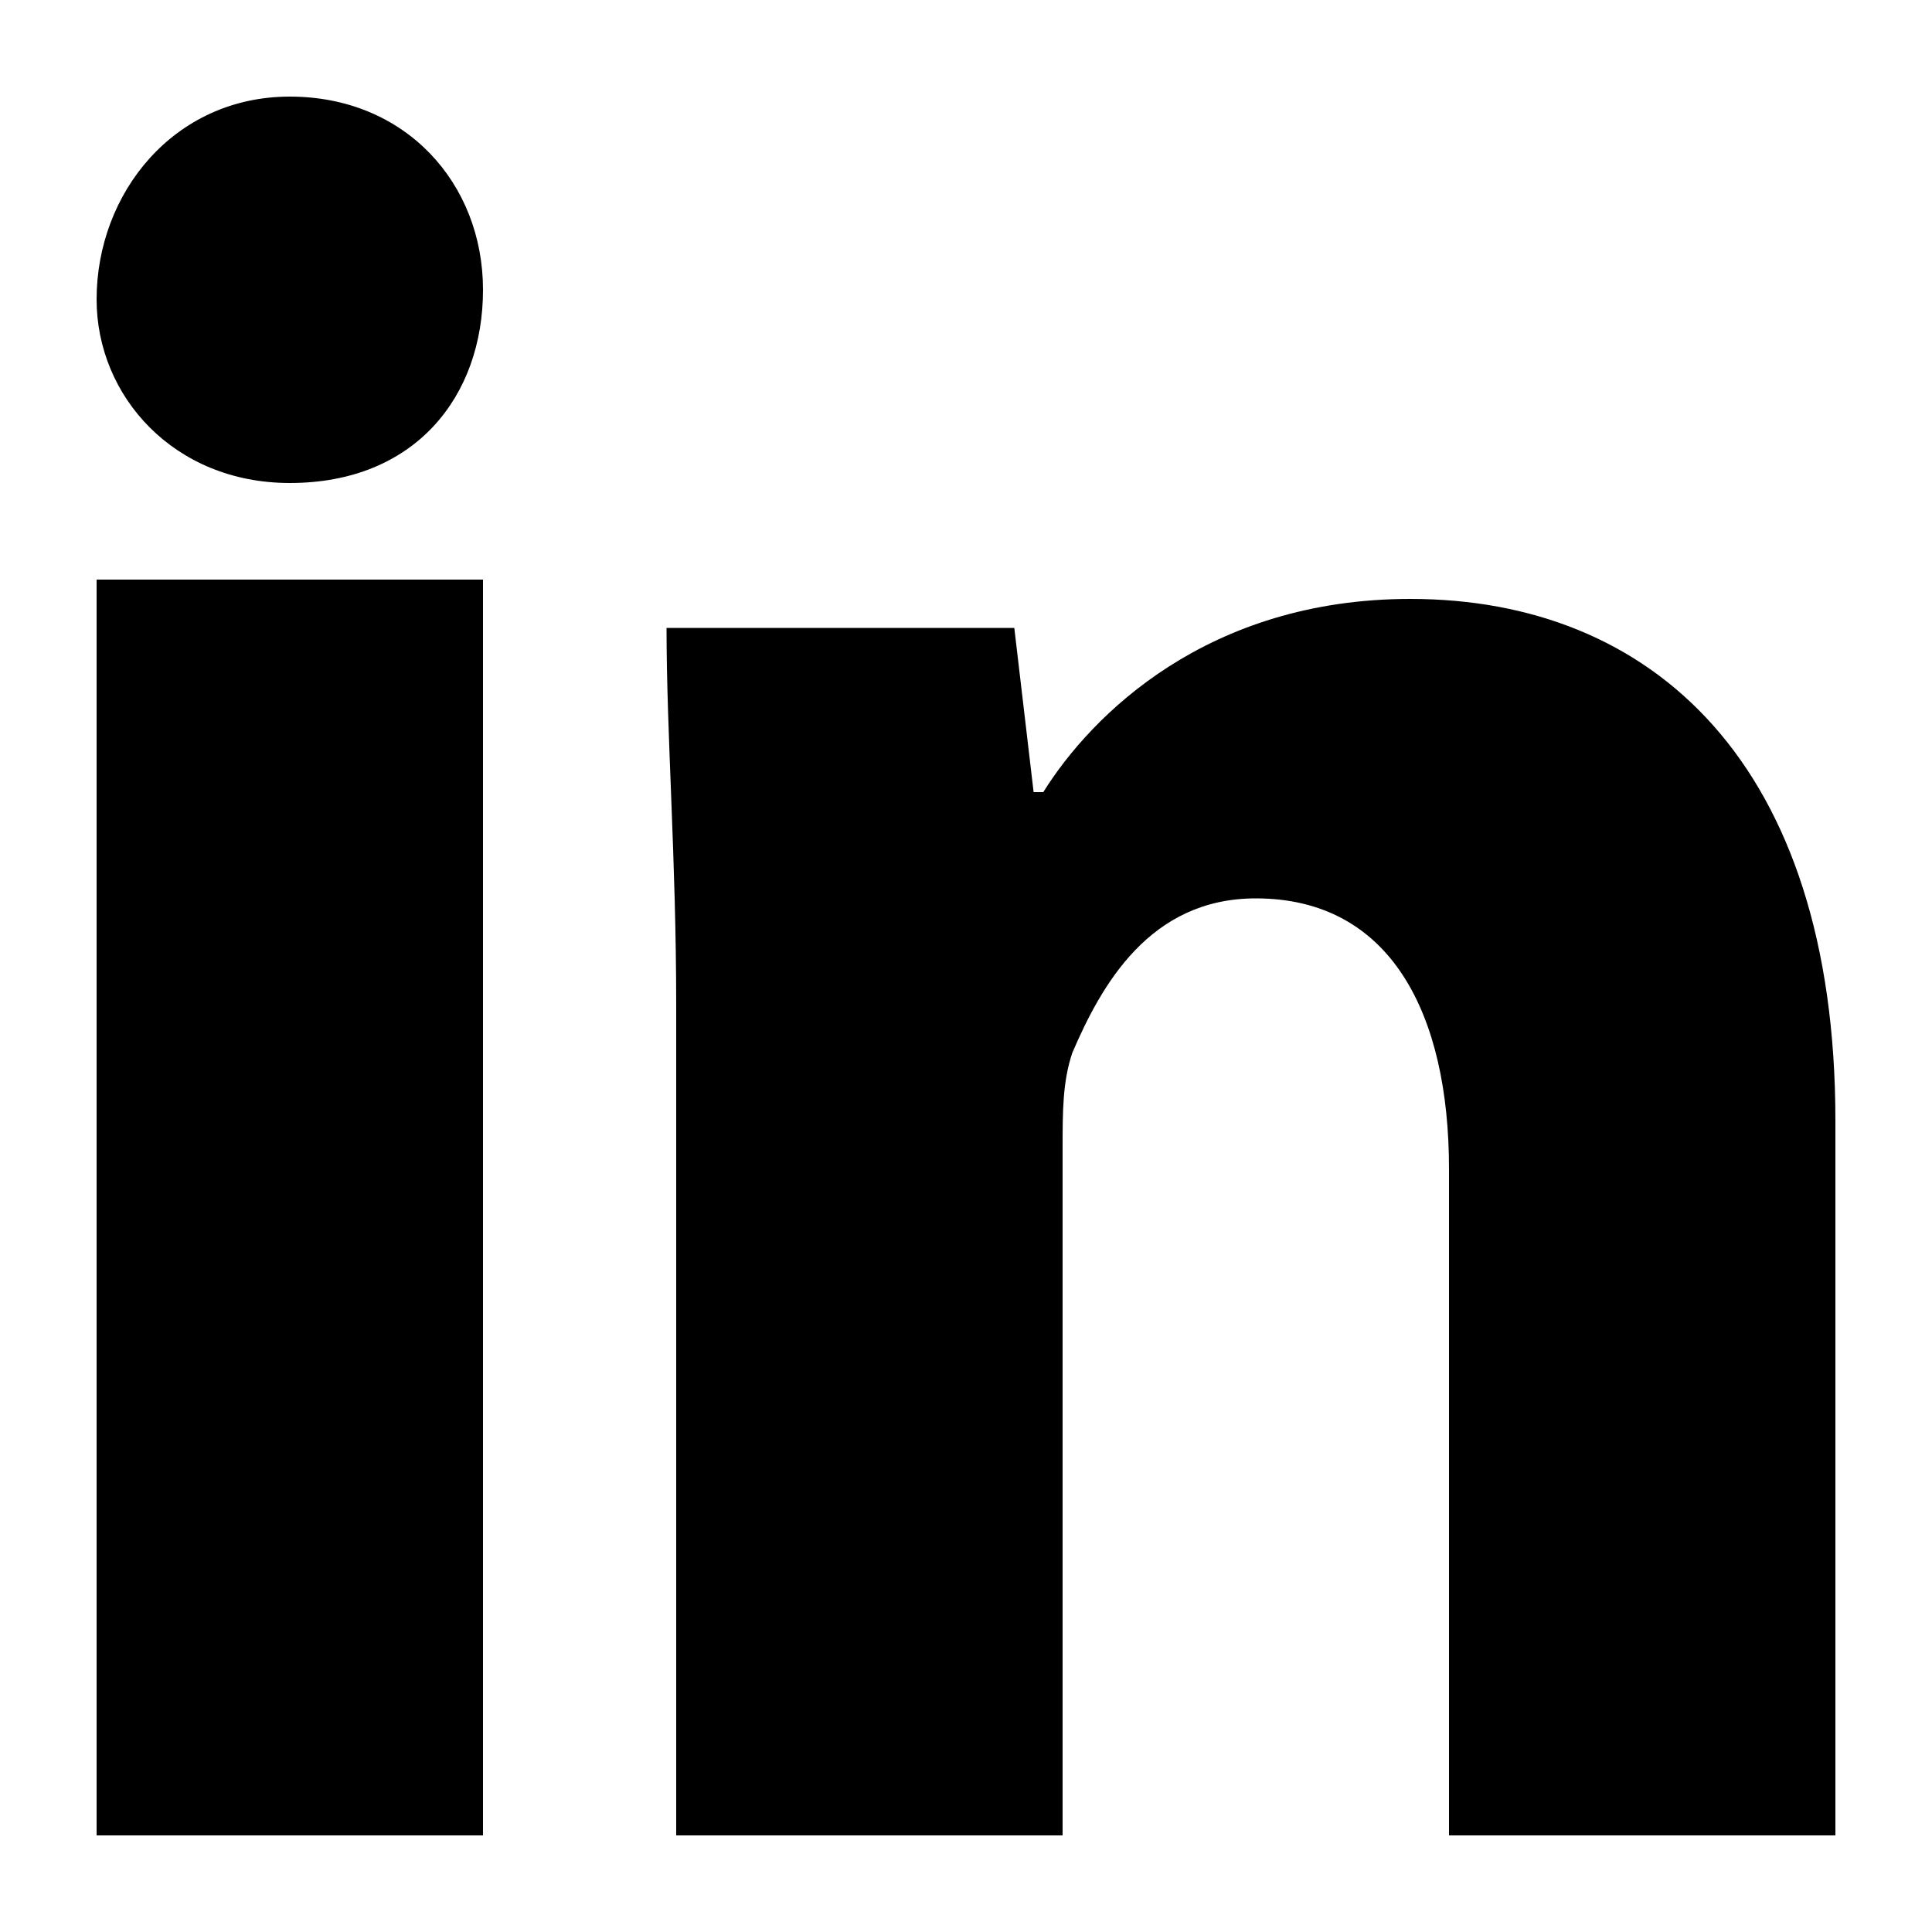
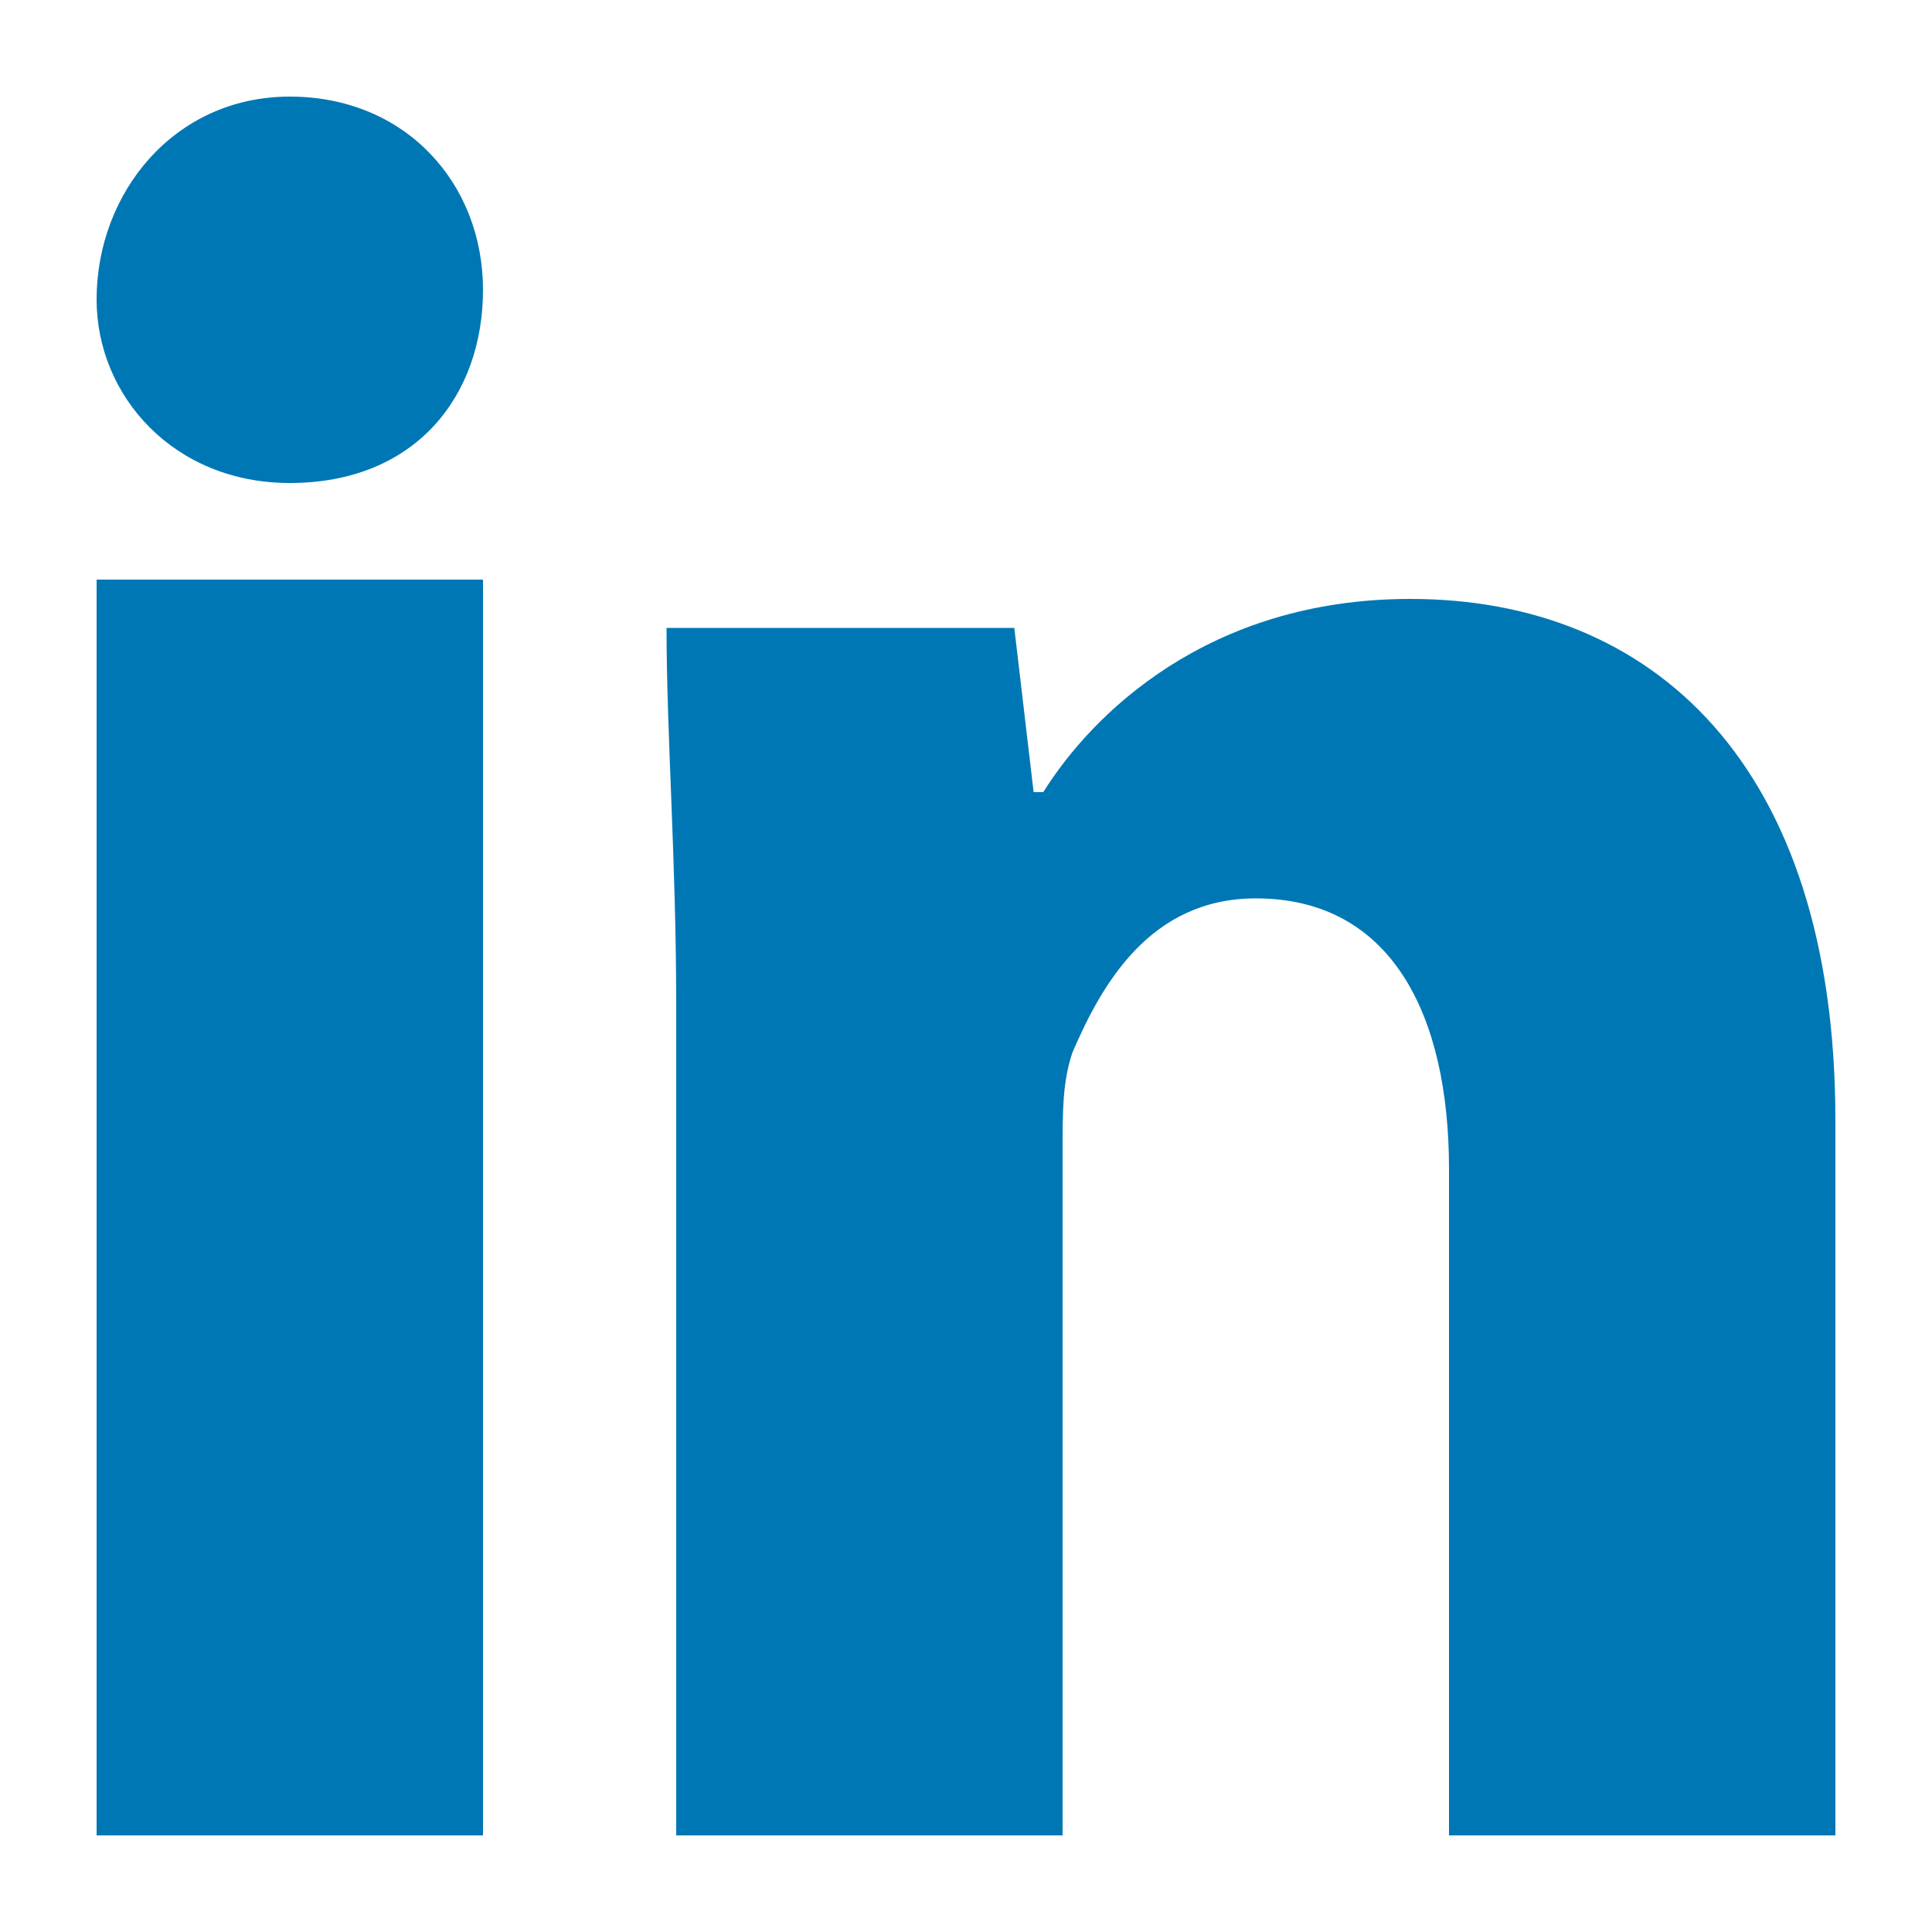
- <svg xmlns="http://www.w3.org/2000/svg" version="1.1" id="LinkedIn" x="0px" y="0px" viewBox="0 0 20 20" enable-background="new 0 0 20 20" xml:space="preserve">
-   <path d="M5,3c0,1.1-0.7,2-2,2C1.8,5,1,4.1,1,3.1C1,2,1.8,1,3,1S5,1.9,5,3z M1,19h4V6H1V19z M14.6,6.2c-2.1,0-3.3,1.2-3.8,2h-0.1  l-0.2-1.7H6.9C6.9,7.6,7,8.9,7,10.4V19h4v-7.1c0-0.4,0-0.7,0.1-1c0.3-0.7,0.8-1.6,1.9-1.6c1.4,0,2,1.2,2,2.8V19h4v-7.4  C19,7.9,17.1,6.2,14.6,6.2z" />
+ <svg xmlns="http://www.w3.org/2000/svg" version="1.1" id="LinkedIn" x="0px" y="0px" viewBox="0 0 20 20" xml:space="preserve">
+   <path d="M5,3c0,1.1-0.7,2-2,2C1.8,5,1,4.1,1,3.1C1,2,1.8,1,3,1S5,1.9,5,3z M1,19h4V6H1V19z M14.6,6.2c-2.1,0-3.3,1.2-3.8,2h-0.1  l-0.2-1.7H6.9C6.9,7.6,7,8.9,7,10.4V19h4v-7.1c0-0.4,0-0.7,0.1-1c0.3-0.7,0.8-1.6,1.9-1.6c1.4,0,2,1.2,2,2.8V19h4v-7.4  C19,7.9,17.1,6.2,14.6,6.2z" class="c" />
+   <style>.c{fill:#0077b5}</style>
</svg>
